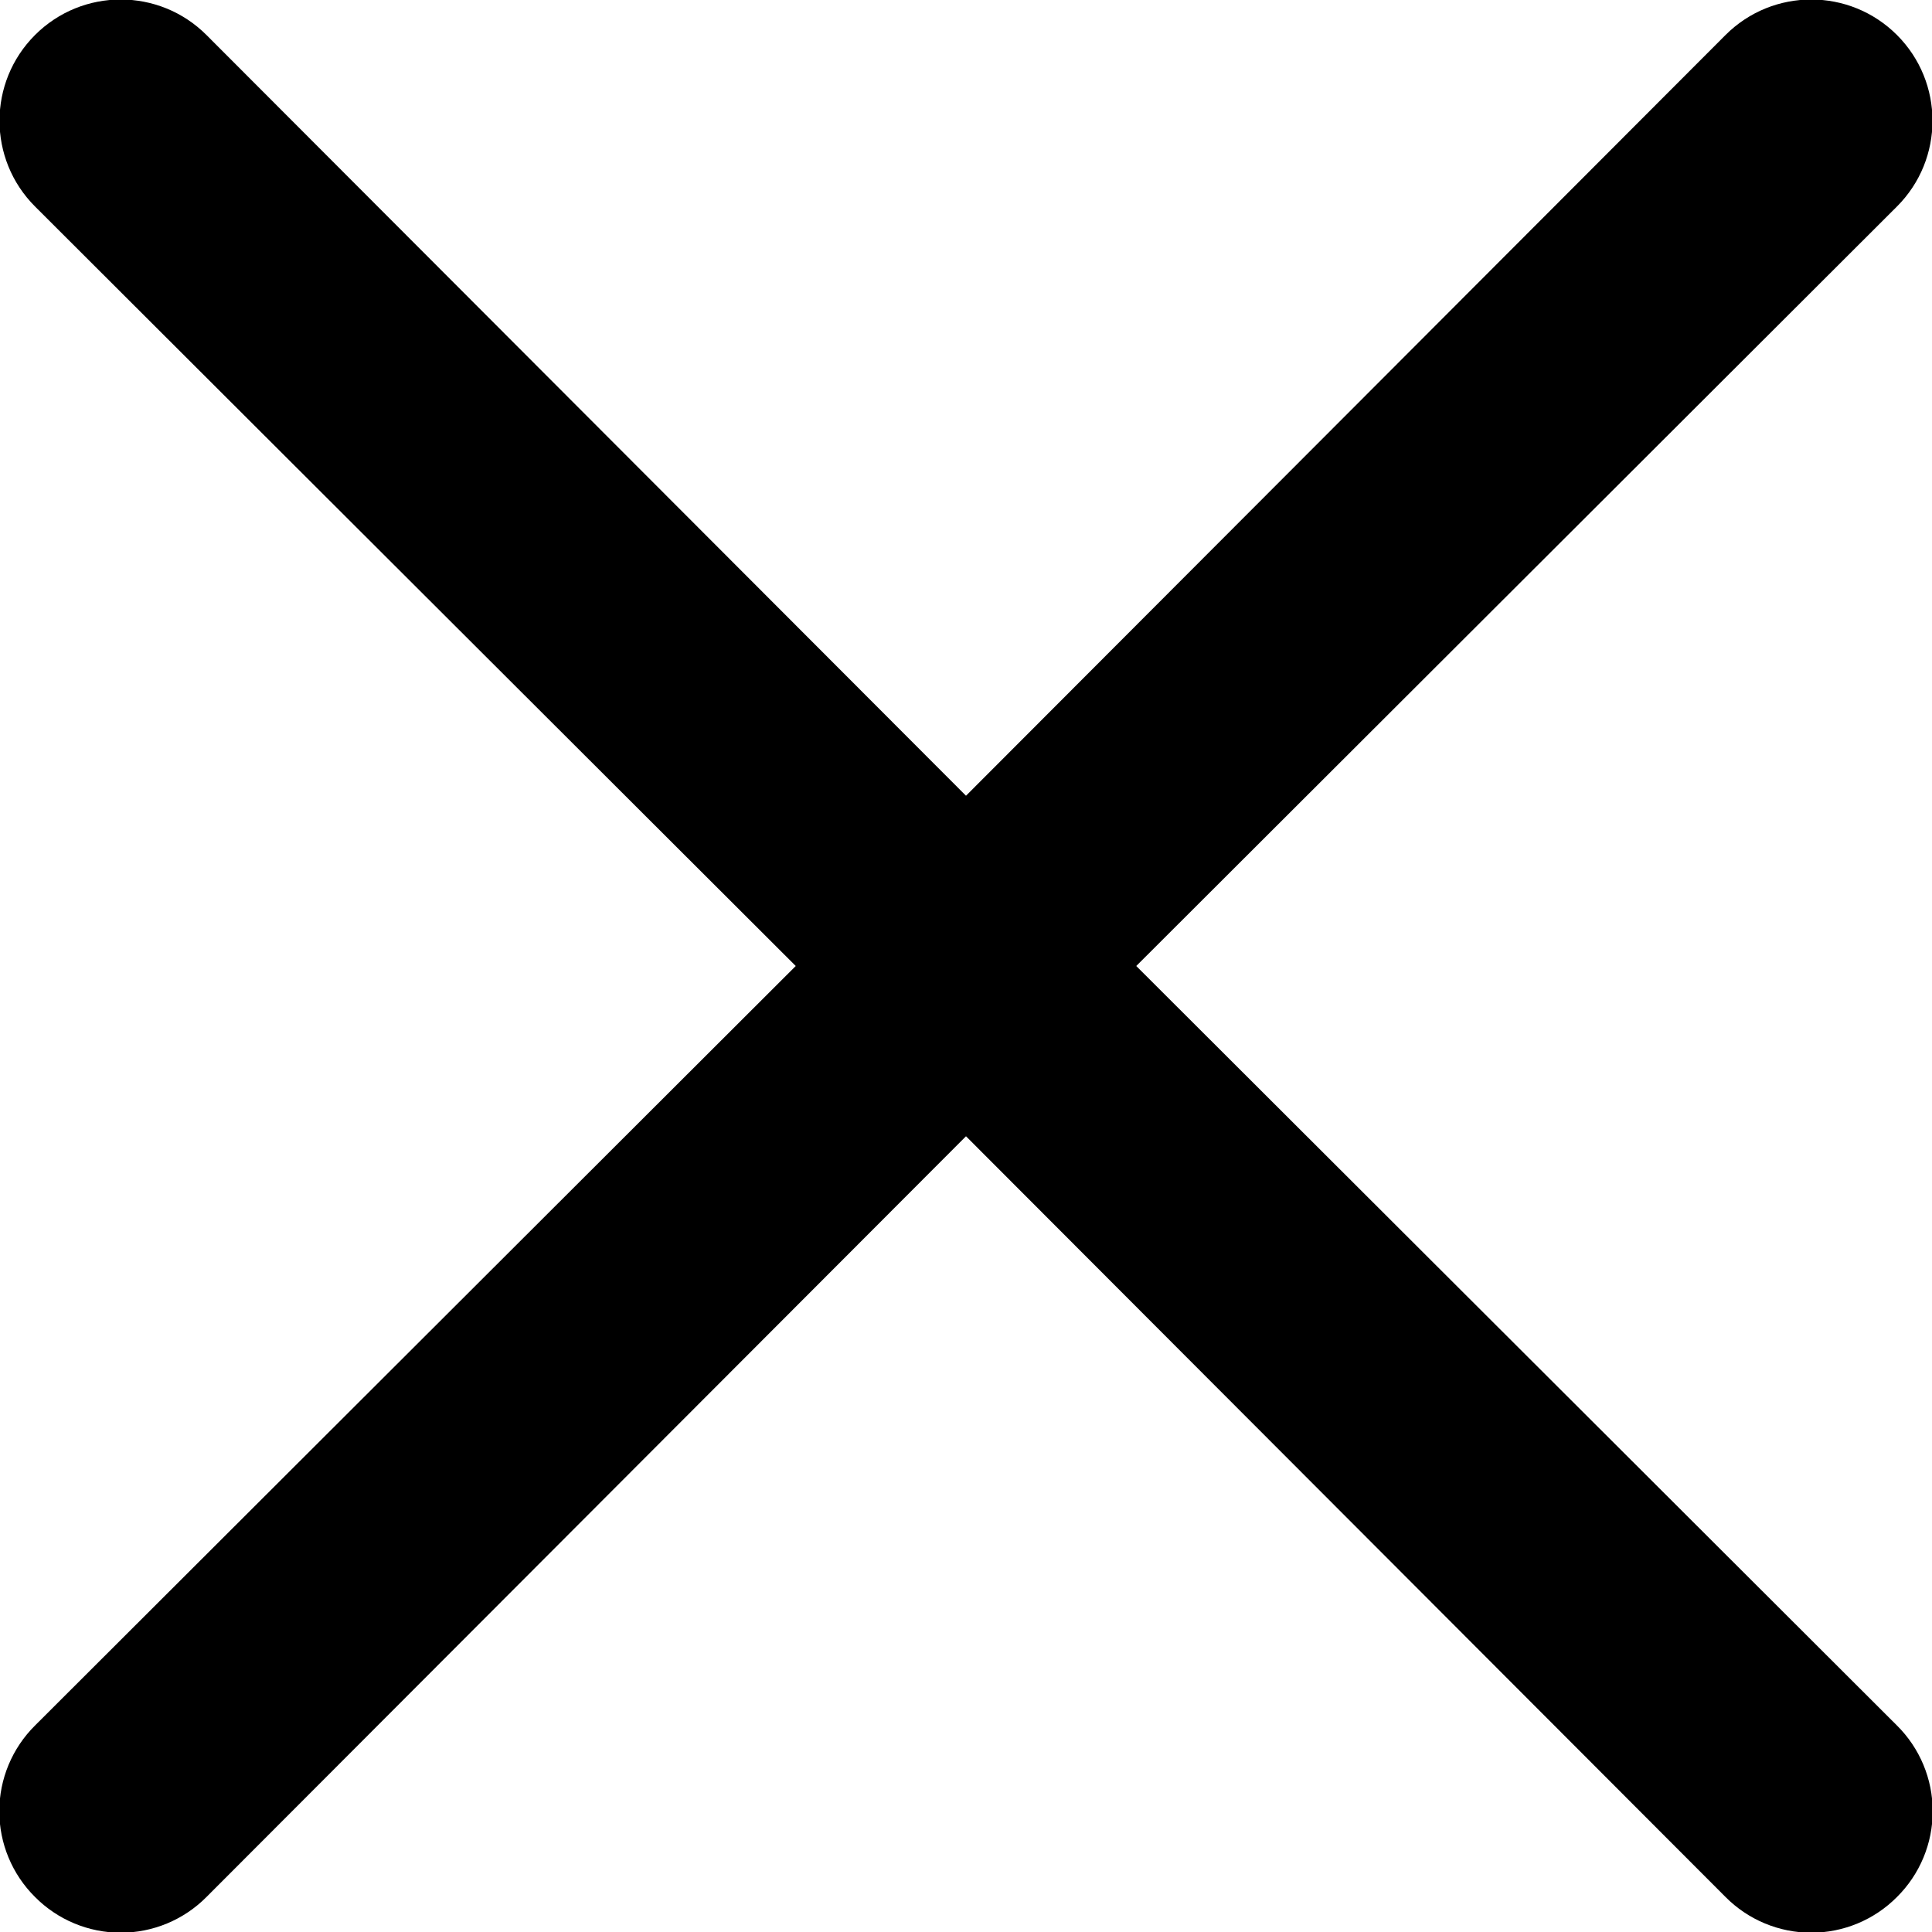
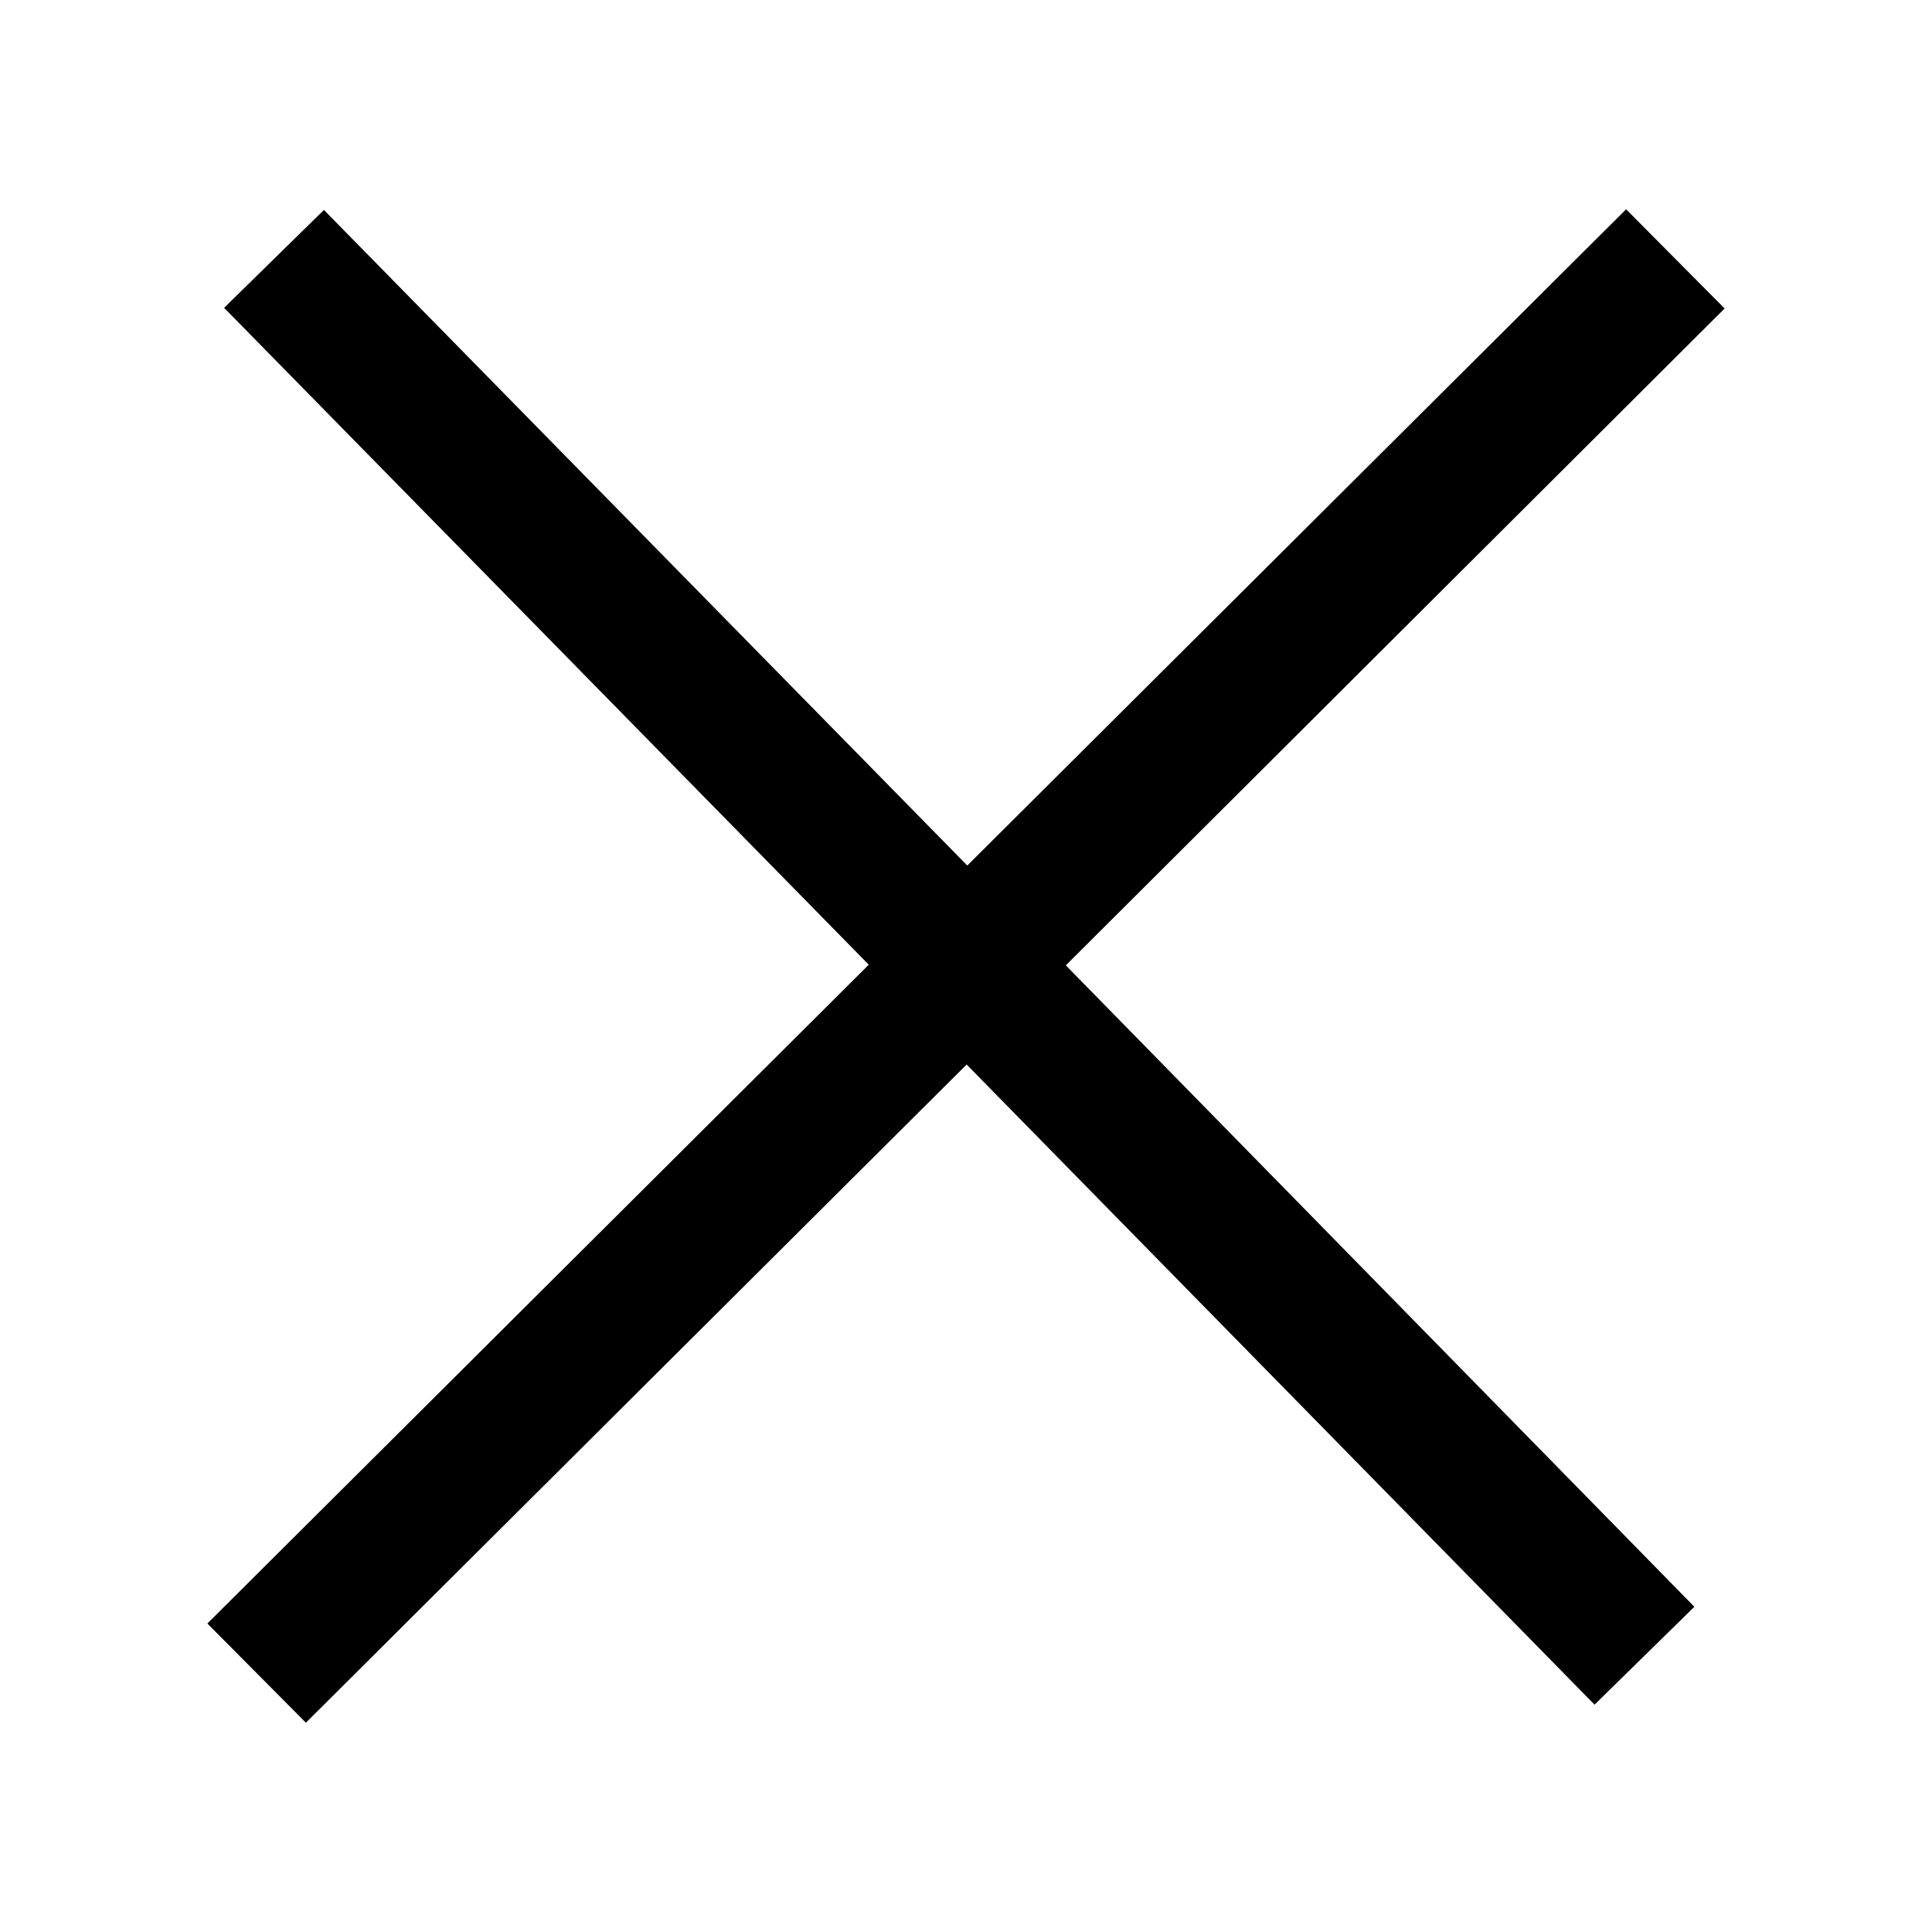
- <svg xmlns="http://www.w3.org/2000/svg" viewBox="0 0 16 16">
-   <g id="Layer_2" data-name="Layer 2">
-     <g id="Layer_1-2" data-name="Layer 1">
-       <path d="M9.41,8l6.3-6.29A1,1,0,1,0,14.29.29L8,6.59,1.71.29A1,1,0,0,0,.29,1.71L6.59,8,.29,14.29a1,1,0,0,0,0,1.42,1,1,0,0,0,1.42,0L8,9.41l6.29,6.3a1,1,0,0,0,1.42,0,1,1,0,0,0,0-1.42Z" />
-     </g>
-   </g>
+ <svg xmlns="http://www.w3.org/2000/svg" id="Layer_1" data-name="Layer 1" viewBox="0 0 30 30">
+   <polygon points="26.78 4.79 25.25 3.25 15.02 13.44 5.03 3.26 3.48 4.78 13.49 14.98 3.22 25.21 4.75 26.75 15.01 16.53 24.76 26.47 26.31 24.95 16.55 14.99 26.78 4.79" />
</svg>
